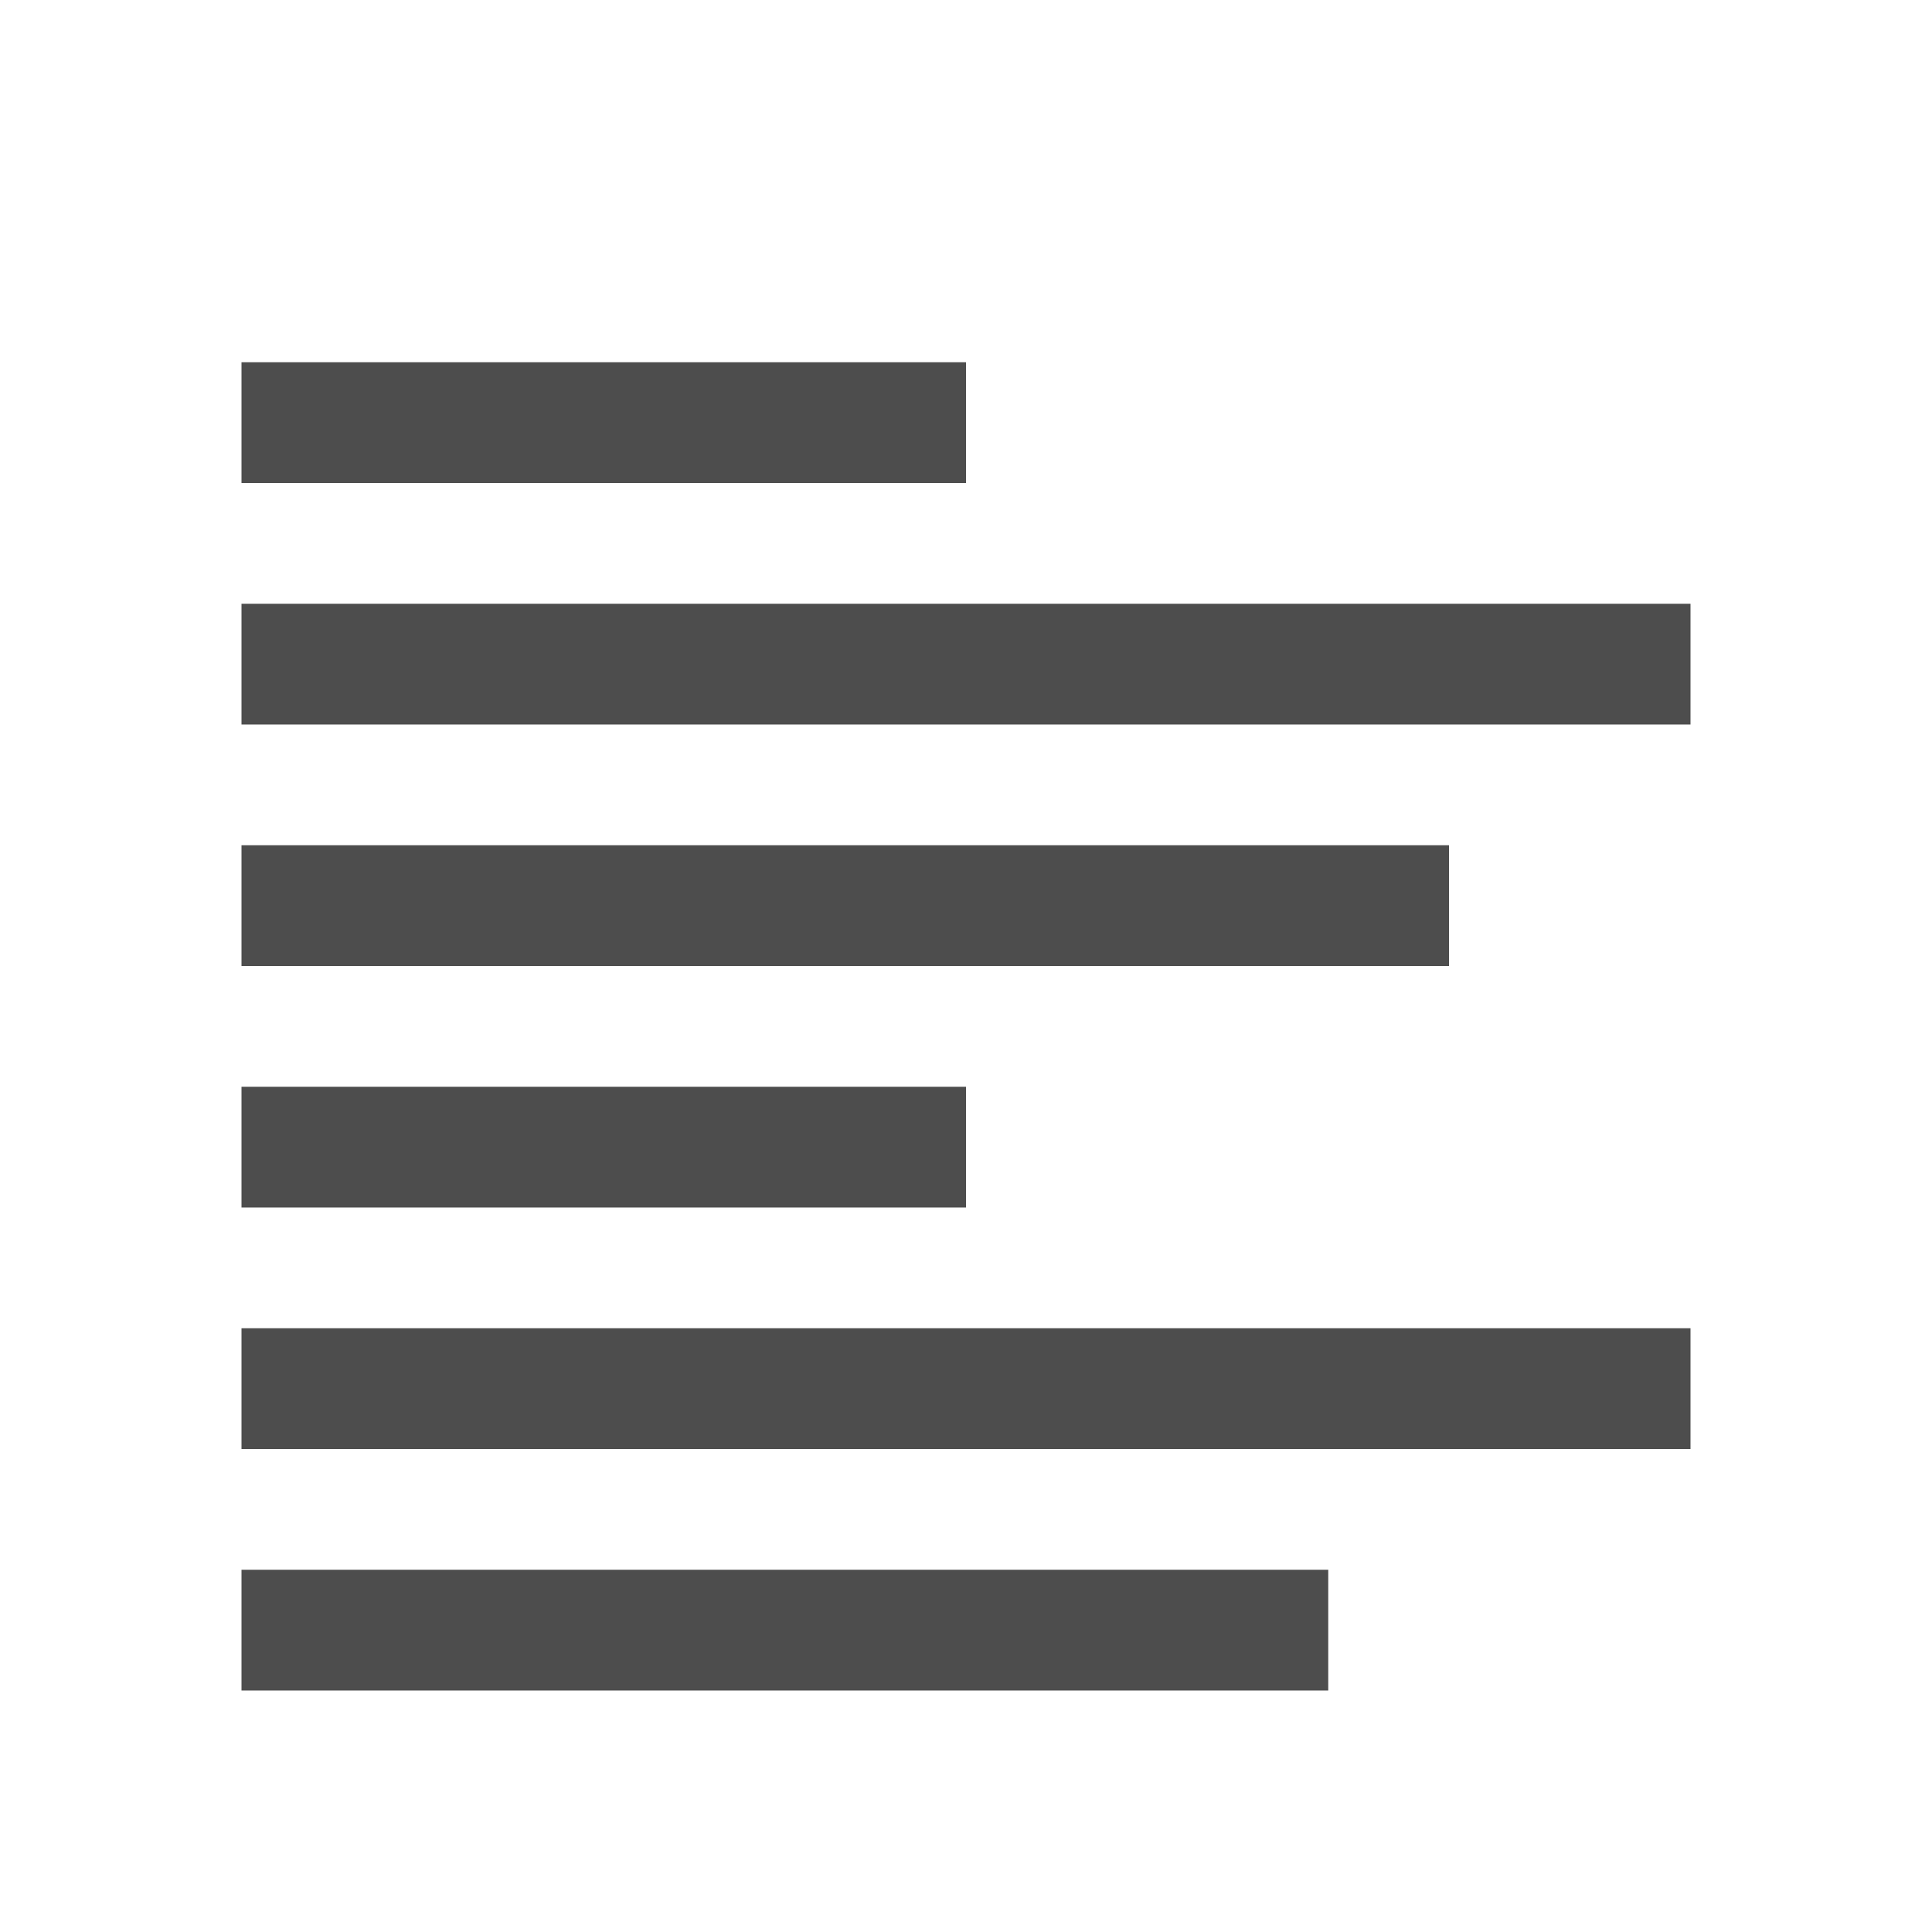
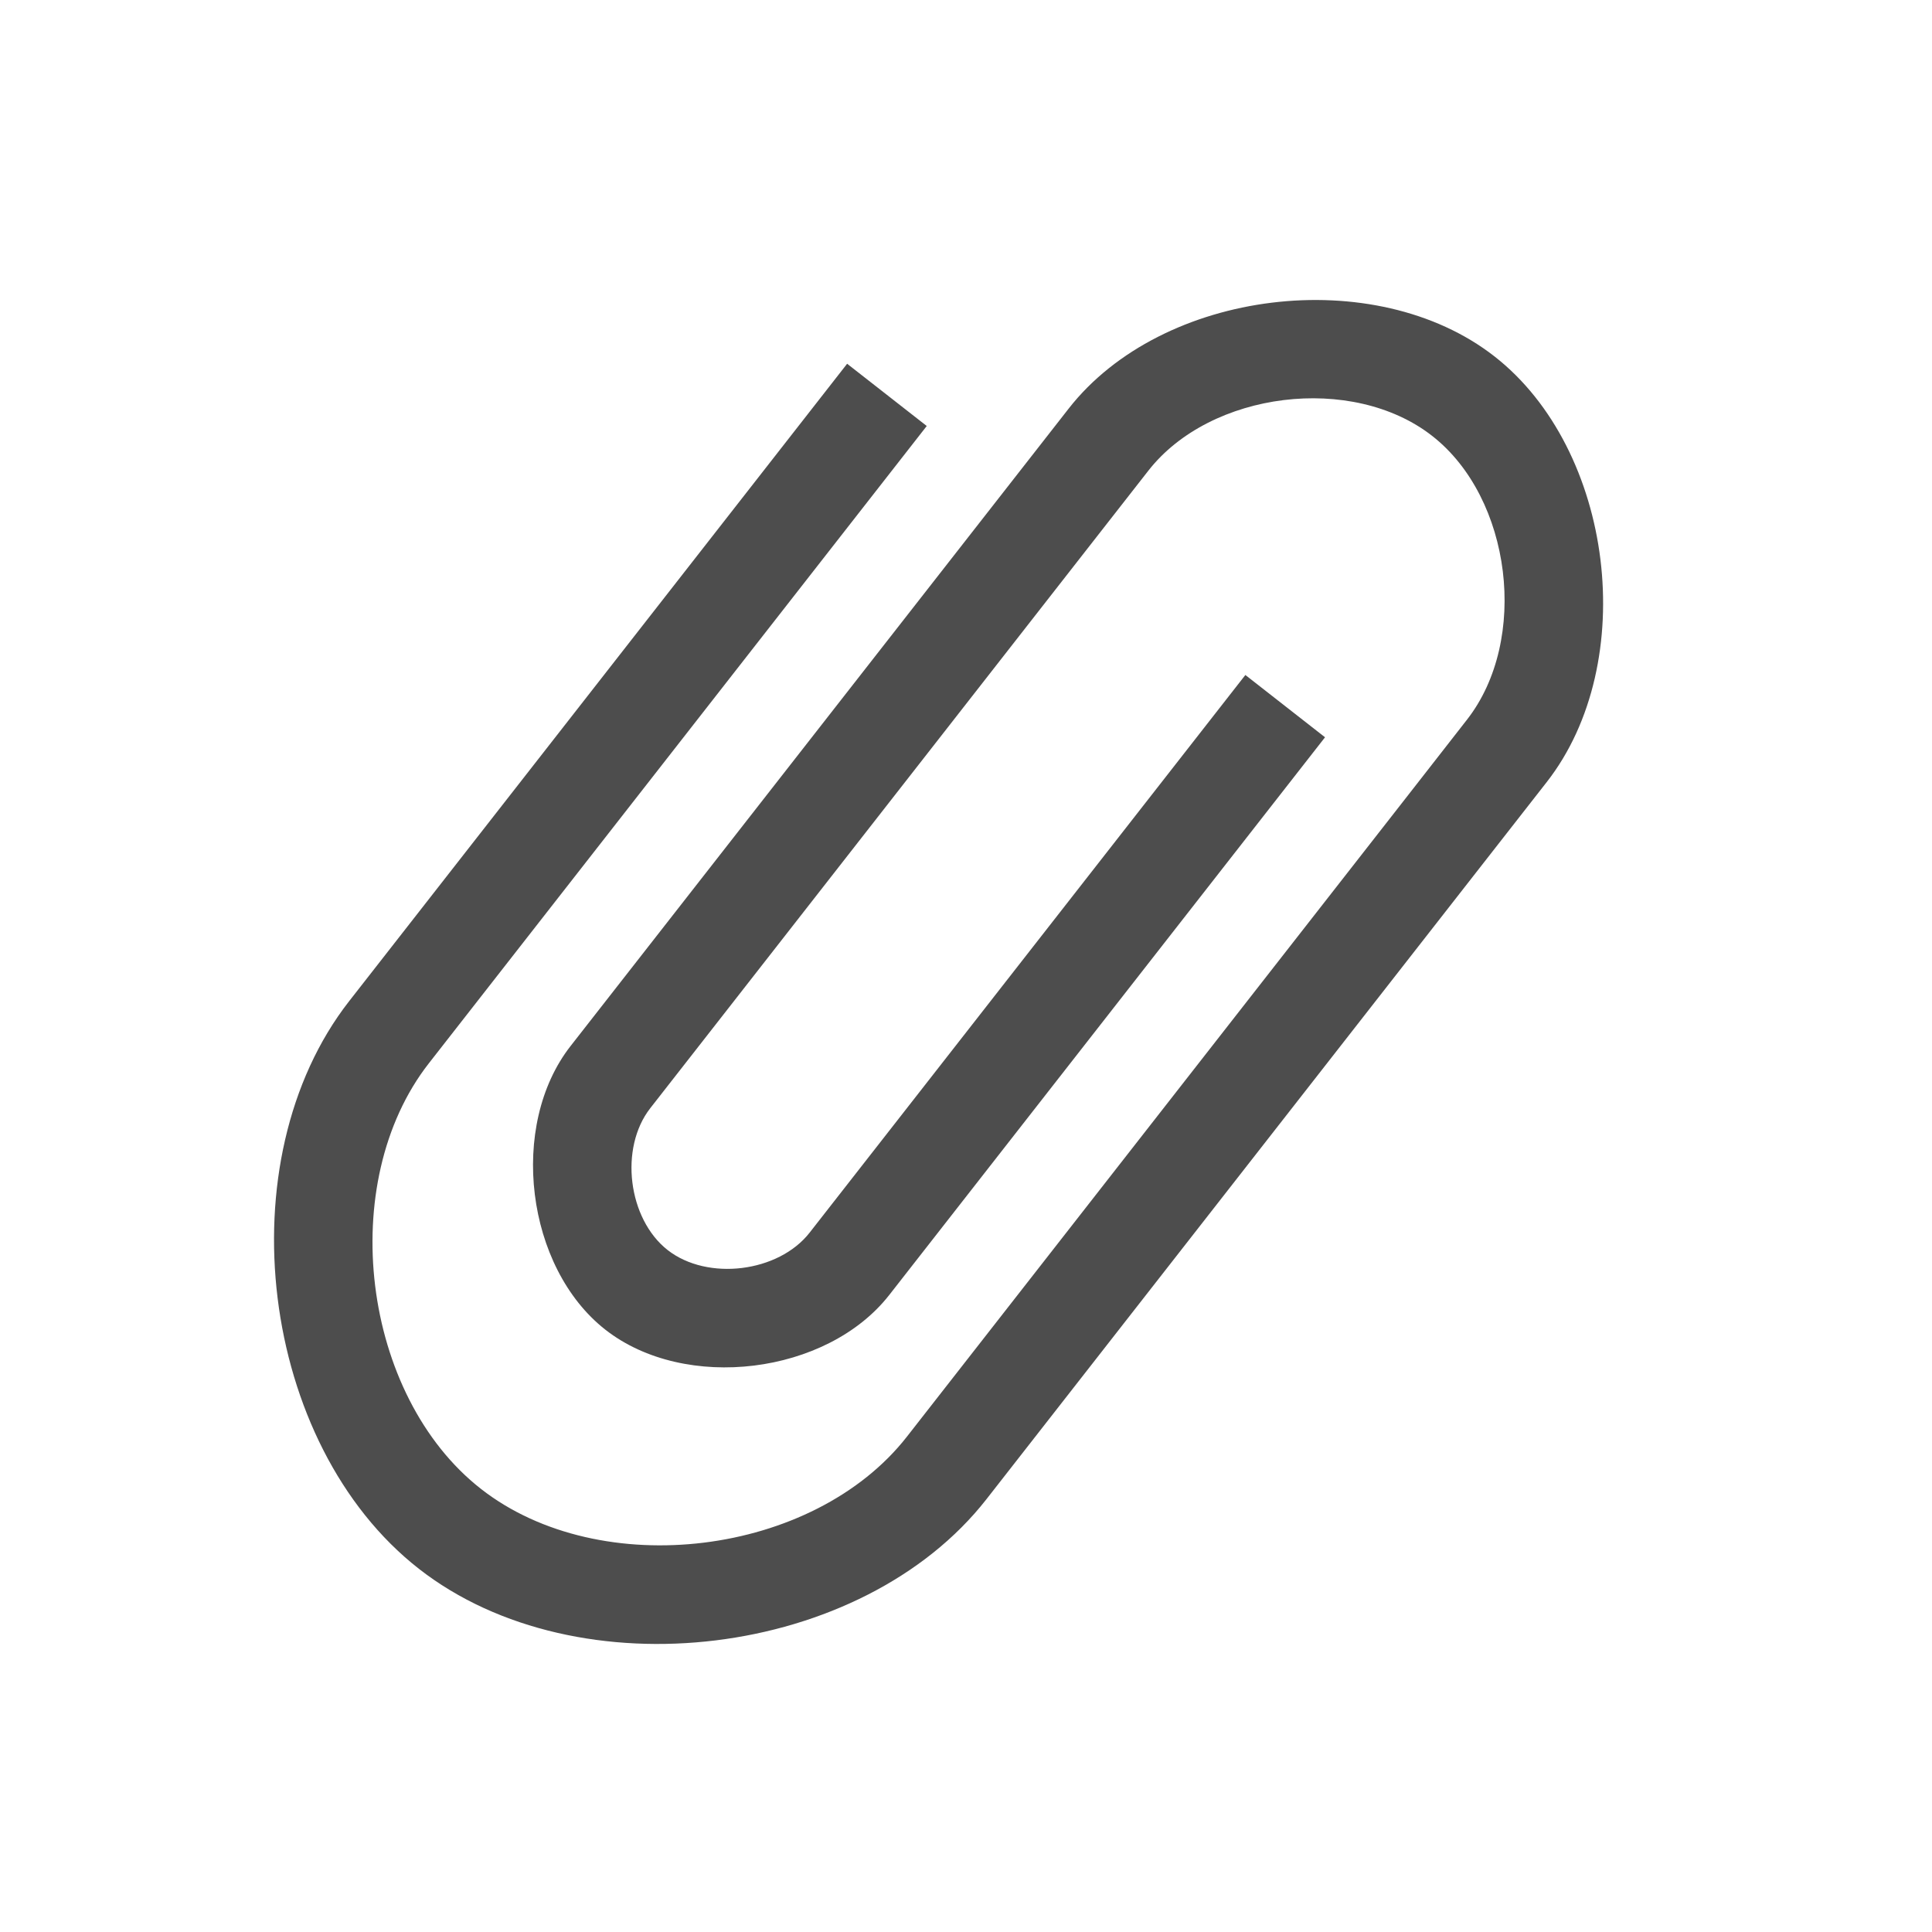
- <svg xmlns="http://www.w3.org/2000/svg" width="16" height="16" id="svg2" version="1.1" viewBox="0 0 16 16">
-   <defs id="defs4" />
-   <g id="layer1" transform="translate(0,-1036.362)">
-     <rect style="color:#000000;fill:#4d4d4d;fill-opacity:1;fill-rule:nonzero;stroke:none;stroke-width:1.4;marker:none;visibility:visible;display:inline;overflow:visible;enable-background:accumulate" id="rect4020" width="9" height="1" x="2" y="13" transform="translate(0,1036.362)" />
-     <rect style="color:#000000;fill:#4d4d4d;fill-opacity:1;fill-rule:nonzero;stroke:none;stroke-width:1.4;marker:none;visibility:visible;display:inline;overflow:visible;enable-background:accumulate" id="rect4022" width="12" height="1" x="2" y="1047.362" />
-     <rect style="color:#000000;fill:#4d4d4d;fill-opacity:1;fill-rule:nonzero;stroke:none;stroke-width:1.4;marker:none;visibility:visible;display:inline;overflow:visible;enable-background:accumulate" id="rect4024" width="6" height="1" x="2" y="1045.362" />
-     <rect style="color:#000000;fill:#4d4d4d;fill-opacity:1;fill-rule:nonzero;stroke:none;stroke-width:1.4;marker:none;visibility:visible;display:inline;overflow:visible;enable-background:accumulate" id="rect4026" width="10" height="1" x="2" y="1043.362" />
-     <rect style="color:#000000;fill:#4d4d4d;fill-opacity:1;fill-rule:nonzero;stroke:none;stroke-width:1.4;marker:none;visibility:visible;display:inline;overflow:visible;enable-background:accumulate" id="rect4030" width="6" height="1" x="2" y="1039.362" />
-     <rect style="color:#000000;fill:#4d4d4d;fill-opacity:1;fill-rule:nonzero;stroke:none;stroke-width:1.4;marker:none;visibility:visible;display:inline;overflow:visible;enable-background:accumulate" id="rect4034" width="12" height="1" x="2" y="1041.362" />
-   </g>
+ <svg xmlns="http://www.w3.org/2000/svg" viewBox="0 0 16 16">
+   <path d="m409 531l-5.244 6.733c-.983 1.262-.708 3.511.55 4.497 1.259.986 3.5.71 4.484-.552l5.244-6.733.655-.842c.656-.842.472-2.341-.367-2.998-.839-.658-2.334-.473-2.989.368l-.656.842-3.933 5.05-.656.842c-.328.421-.236 1.17.183 1.499.42.329 1.167.237 1.495-.184l4.589-5.891.839.658-4.589 5.891c-.656.842-2.15 1.026-2.989.368-.839-.658-1.023-2.157-.367-2.998l.656-.842 4.589-5.891c.983-1.262 3.225-1.538 4.484-.552 1.259.986 1.534 3.235.551 4.497l-.656.842-5.244 6.733c-1.311 1.683-4.3 2.051-5.978.736-1.678-1.315-2.045-4.313-.734-5.997l5.244-6.733.839.658" stroke-opacity=".8" stroke-width=".071" transform="matrix(.78637 0 0 .78395-313.95-412.75)" stroke="none" fill="#4d4d4d" />
</svg>
